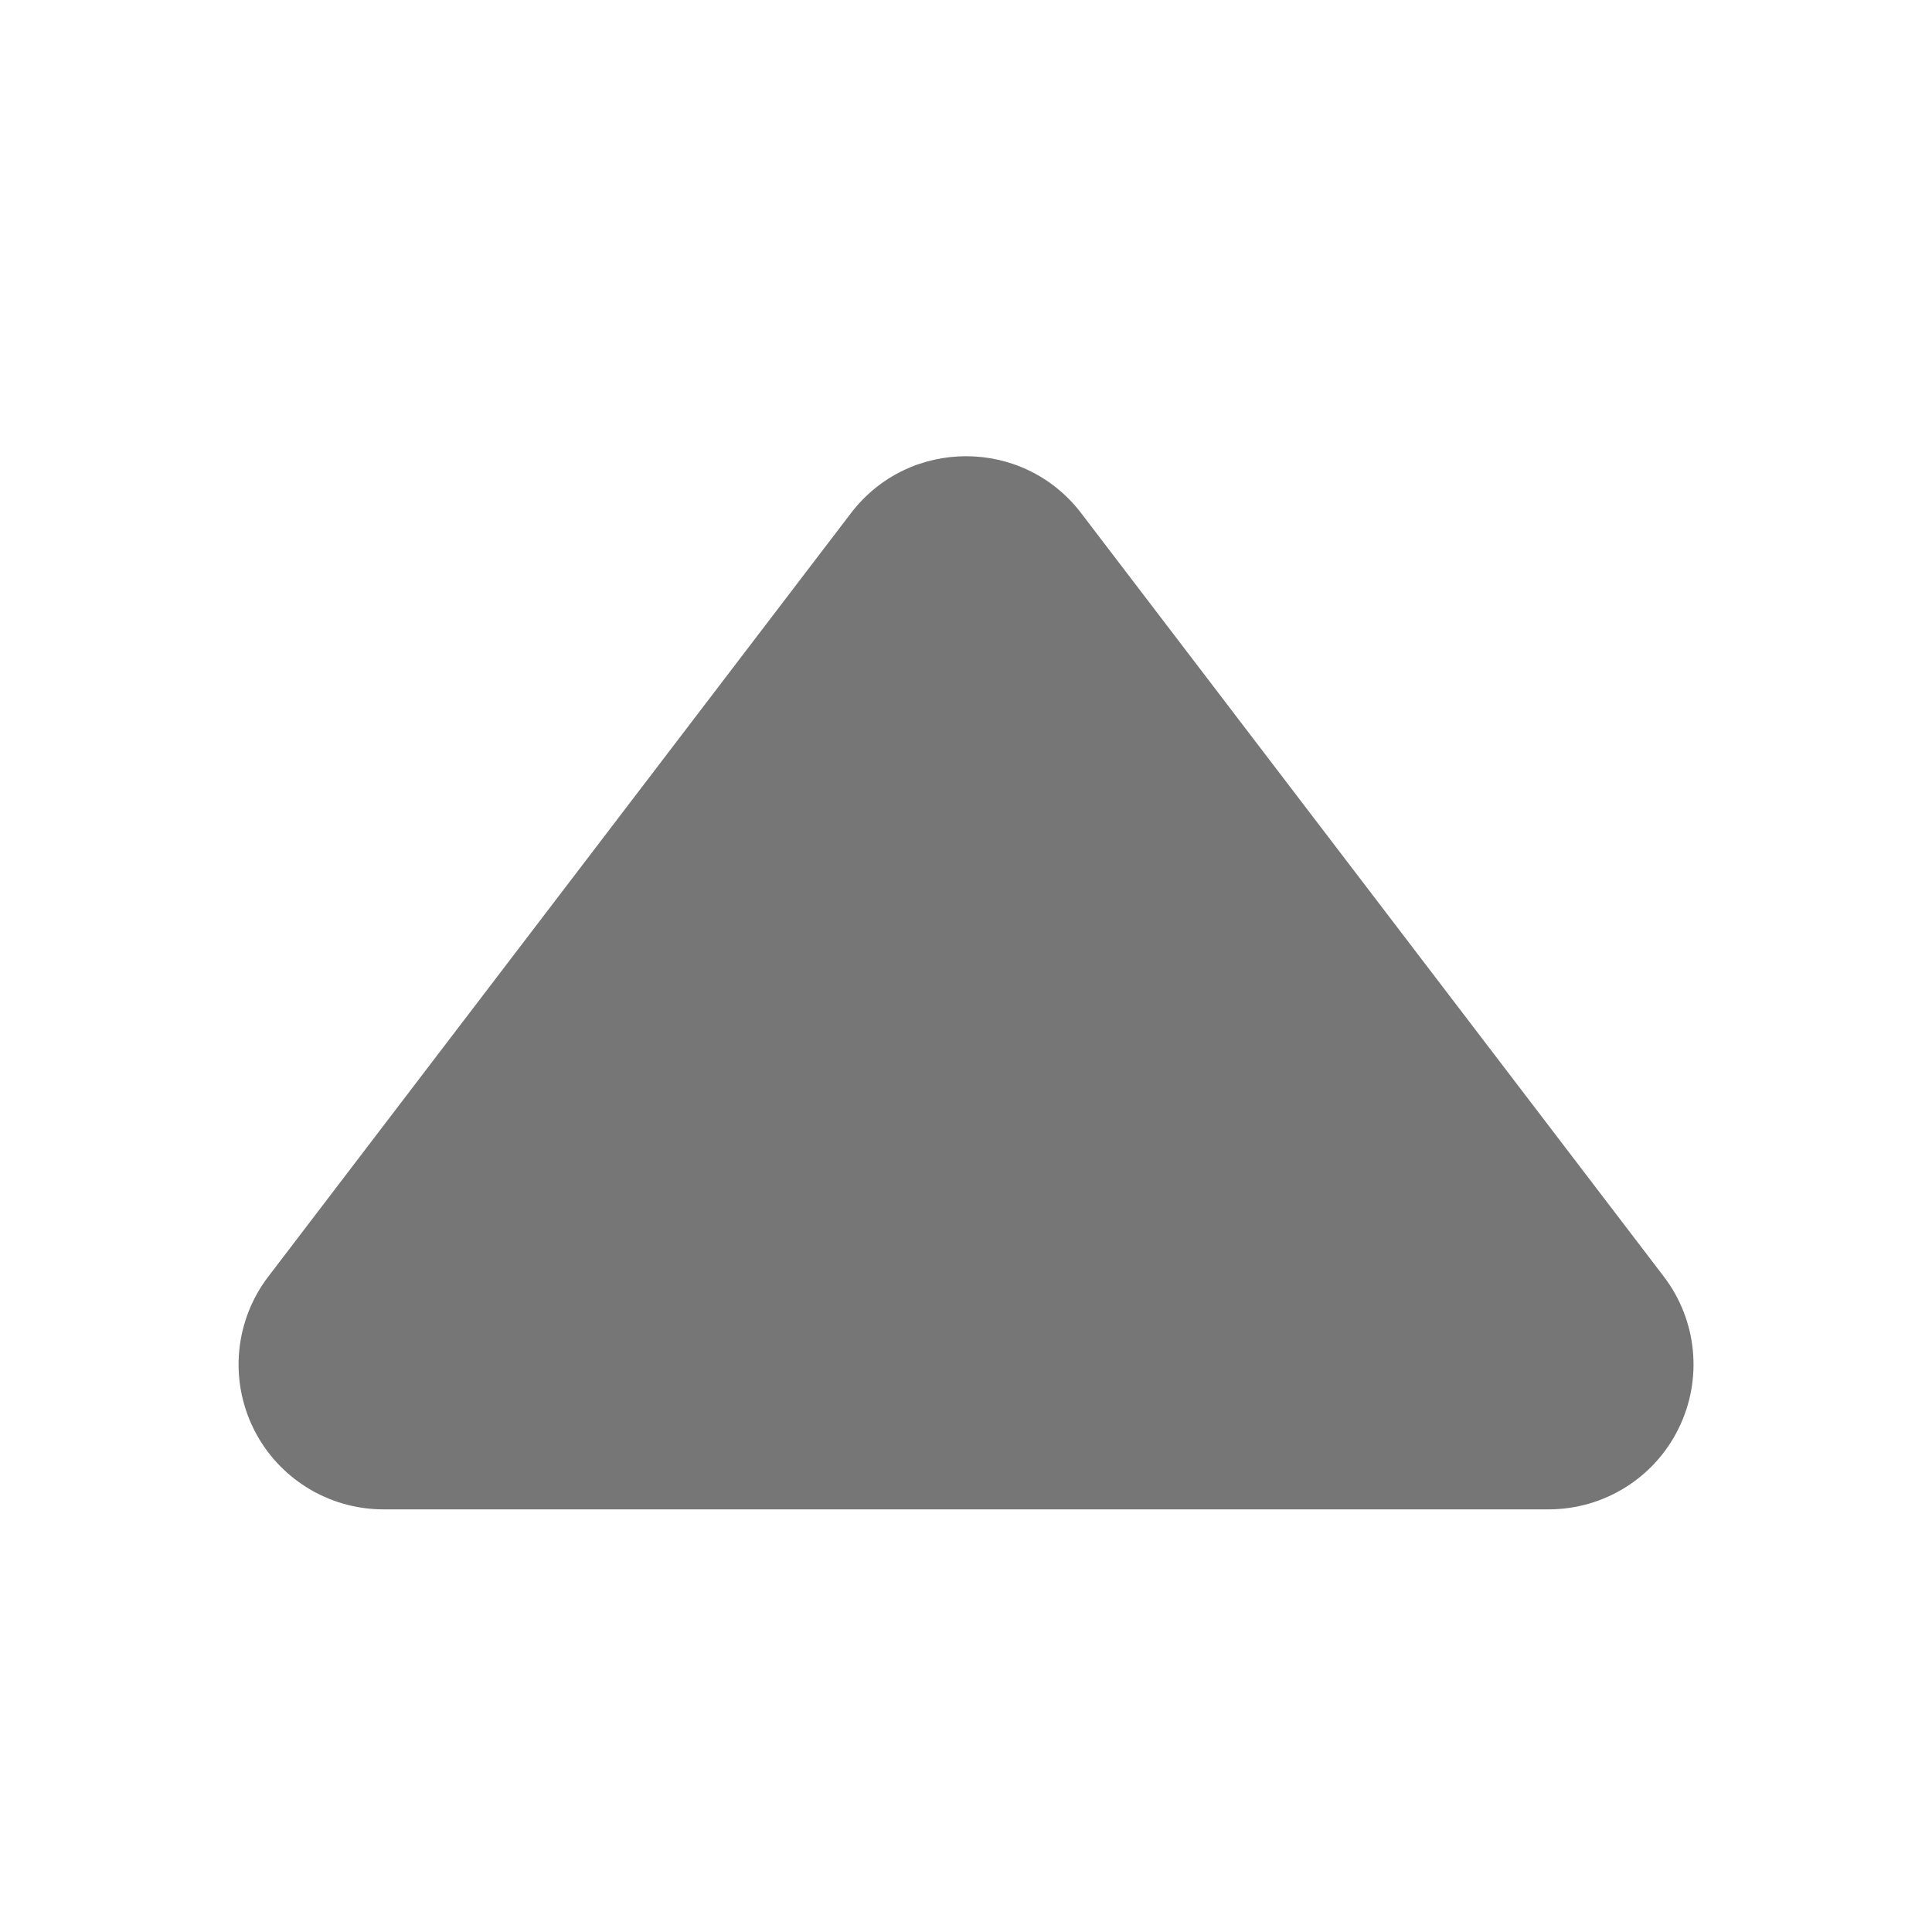
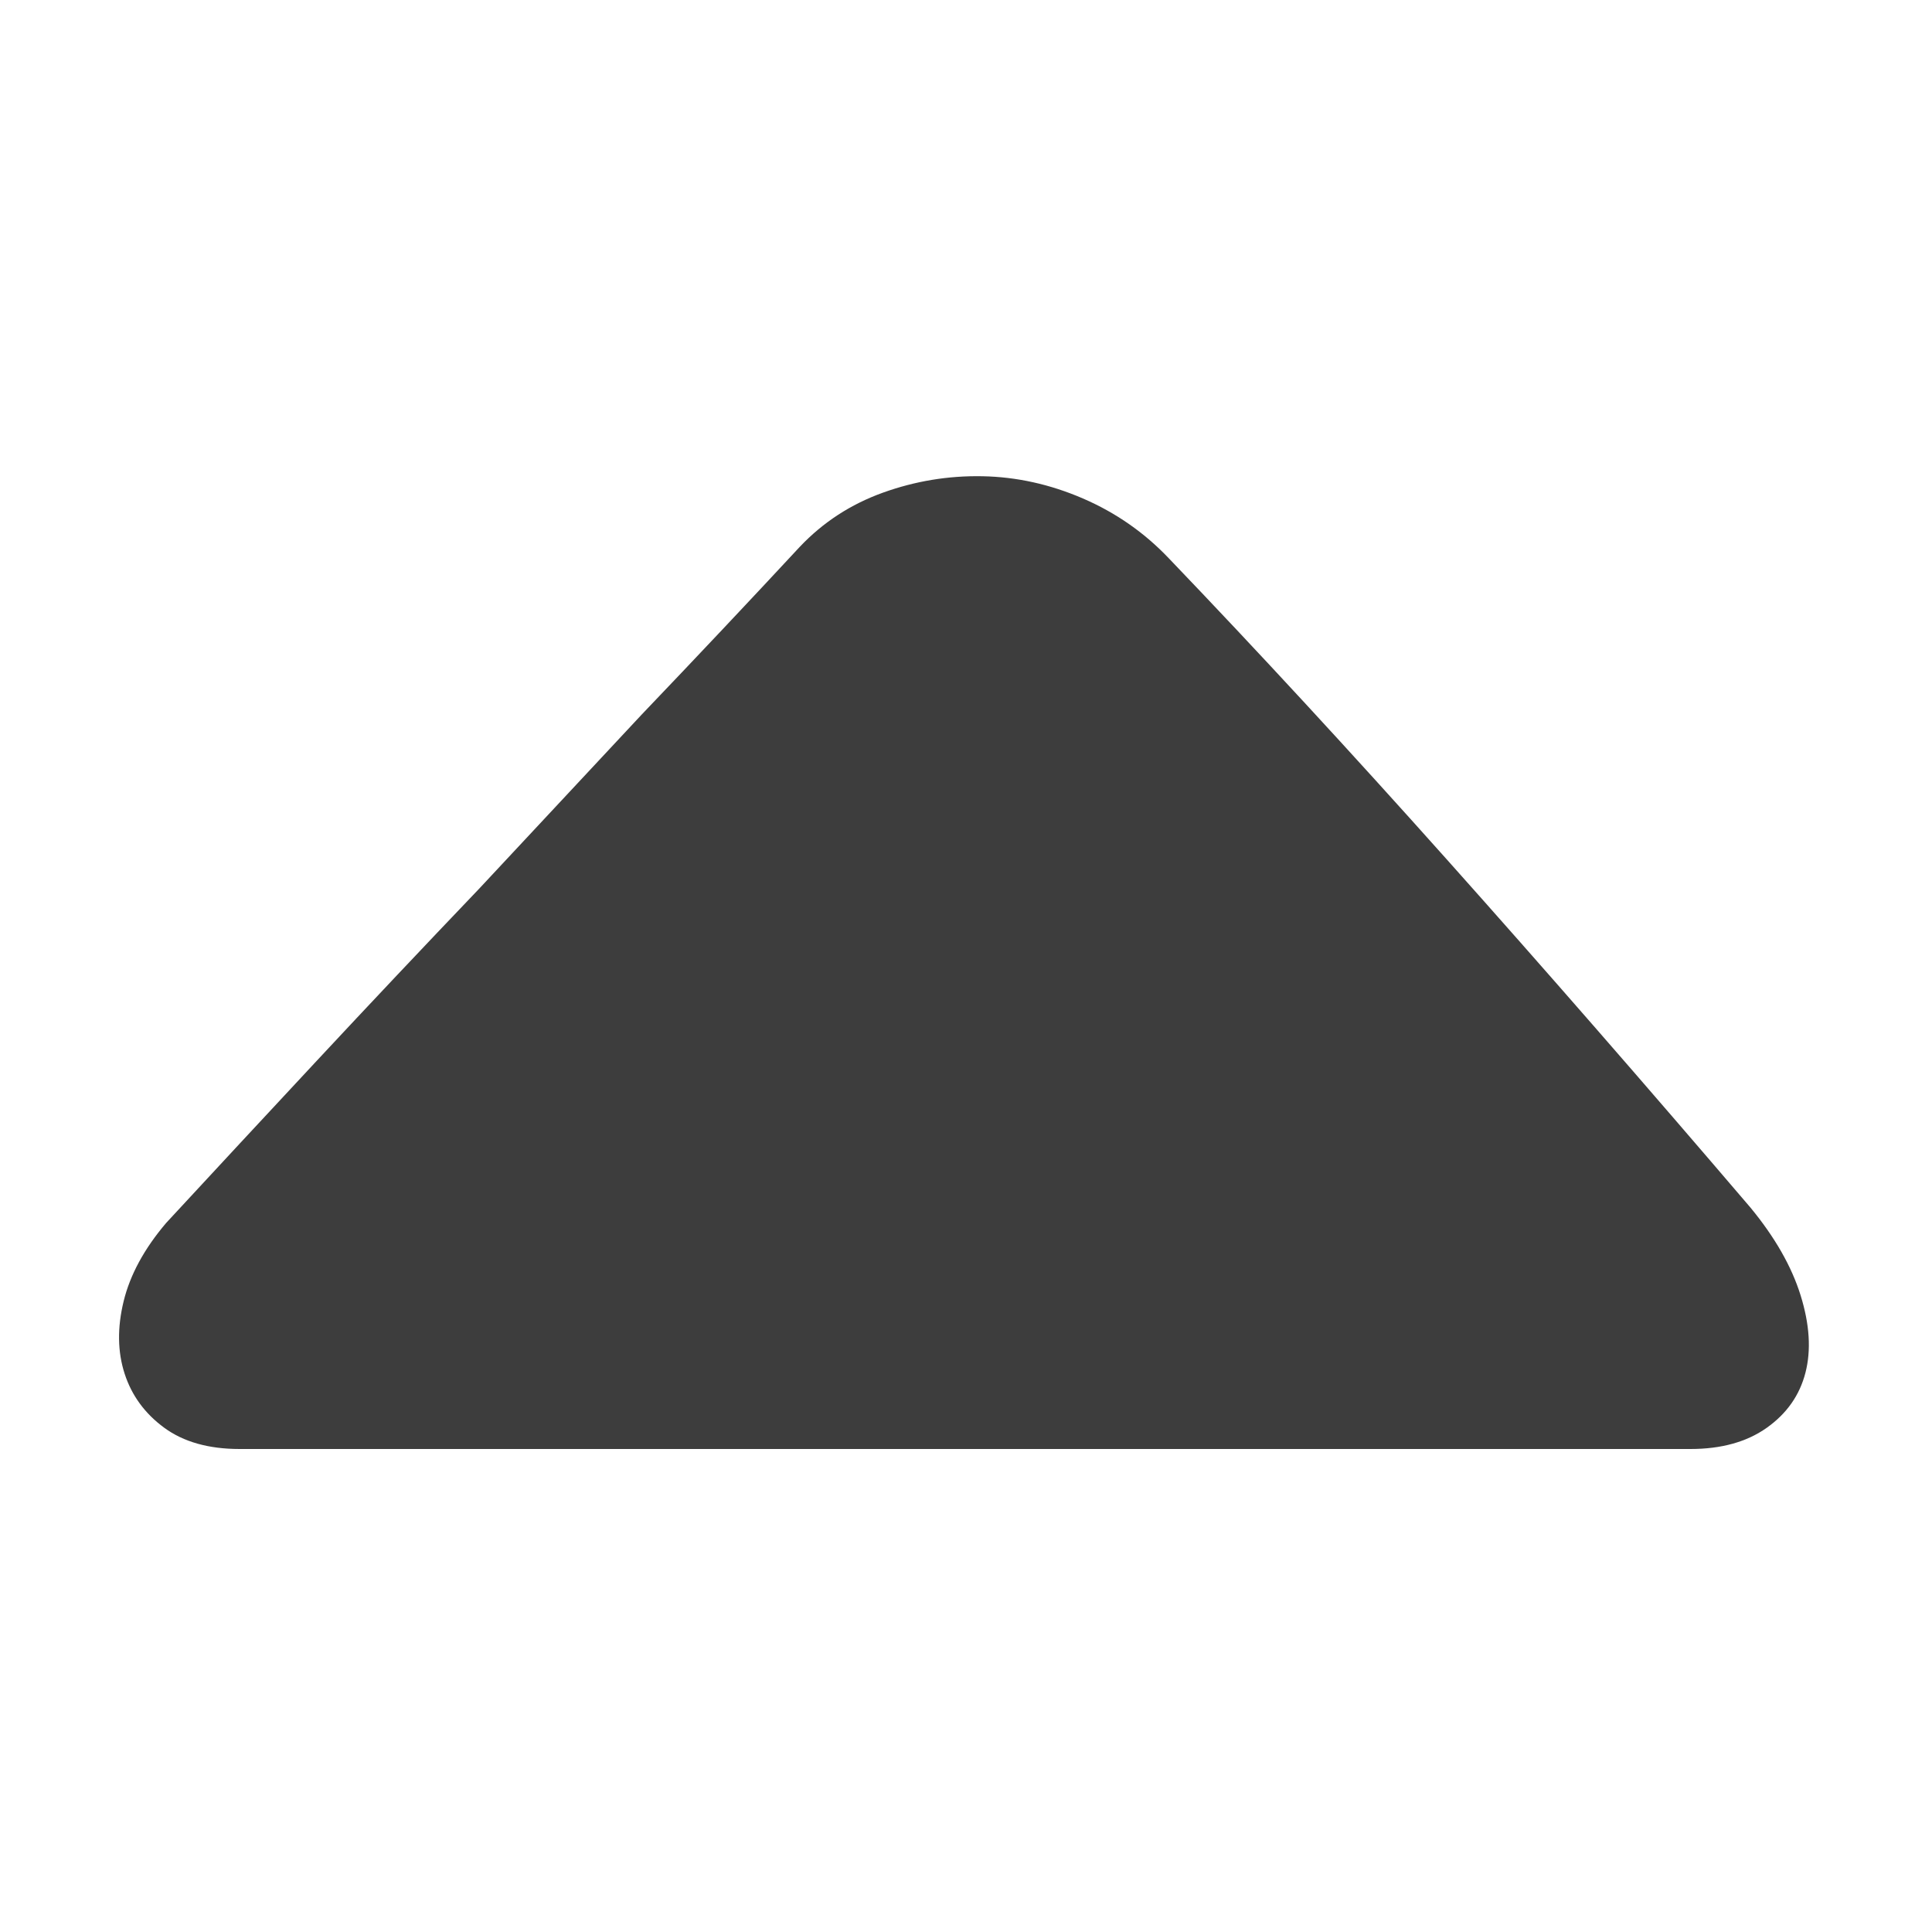
- <svg xmlns="http://www.w3.org/2000/svg" fill="none" version="1.1" width="16" height="16" viewBox="0 0 16 16">
-   <defs>
-     <clipPath id="master_svg0_38_1615">
-       <rect x="0" y="0" width="16" height="16" rx="0" />
-     </clipPath>
-   </defs>
-   <g clip-path="url(#master_svg0_38_1615)">
-     <g>
-       <path d="M8.954,4.25L13.779,10.572C14.056,10.935,14.103,11.424,13.9,11.833C13.698,12.242,13.281,12.5,12.824,12.5L3.176,12.5C2.719,12.5,2.302,12.241,2.1,11.832C1.898,11.423,1.945,10.935,2.222,10.572L7.047,4.25C7.527,3.621,8.474,3.621,8.954,4.25Z" fill="#767676" fill-opacity="1" />
-     </g>
-   </g>
+ <svg xmlns="http://www.w3.org/2000/svg" t="1699151900426" class="icon" viewBox="0 0 1024 1024" version="1.1" p-id="3669" width="20" height="20">
+   <path d="M896 768l-80.896 0-131.072 0-155.648 0-159.744 0-141.312 0-100.352 0q-24.576 0-39.936-11.264t-20.992-28.672-0.512-38.4 22.528-41.472q37.888-40.96 79.872-86.016t86.016-91.136l86.016-92.16q44.032-46.08 83.968-89.088 18.432-19.456 44.032-28.672t52.736-8.704 53.248 11.776 45.568 31.744q70.656 73.728 147.456 159.744t160.768 184.32q19.456 23.552 26.624 46.592t2.56 40.96-20.48 29.184-40.448 11.264z" p-id="3670" fill="#3d3d3d" />
</svg>
